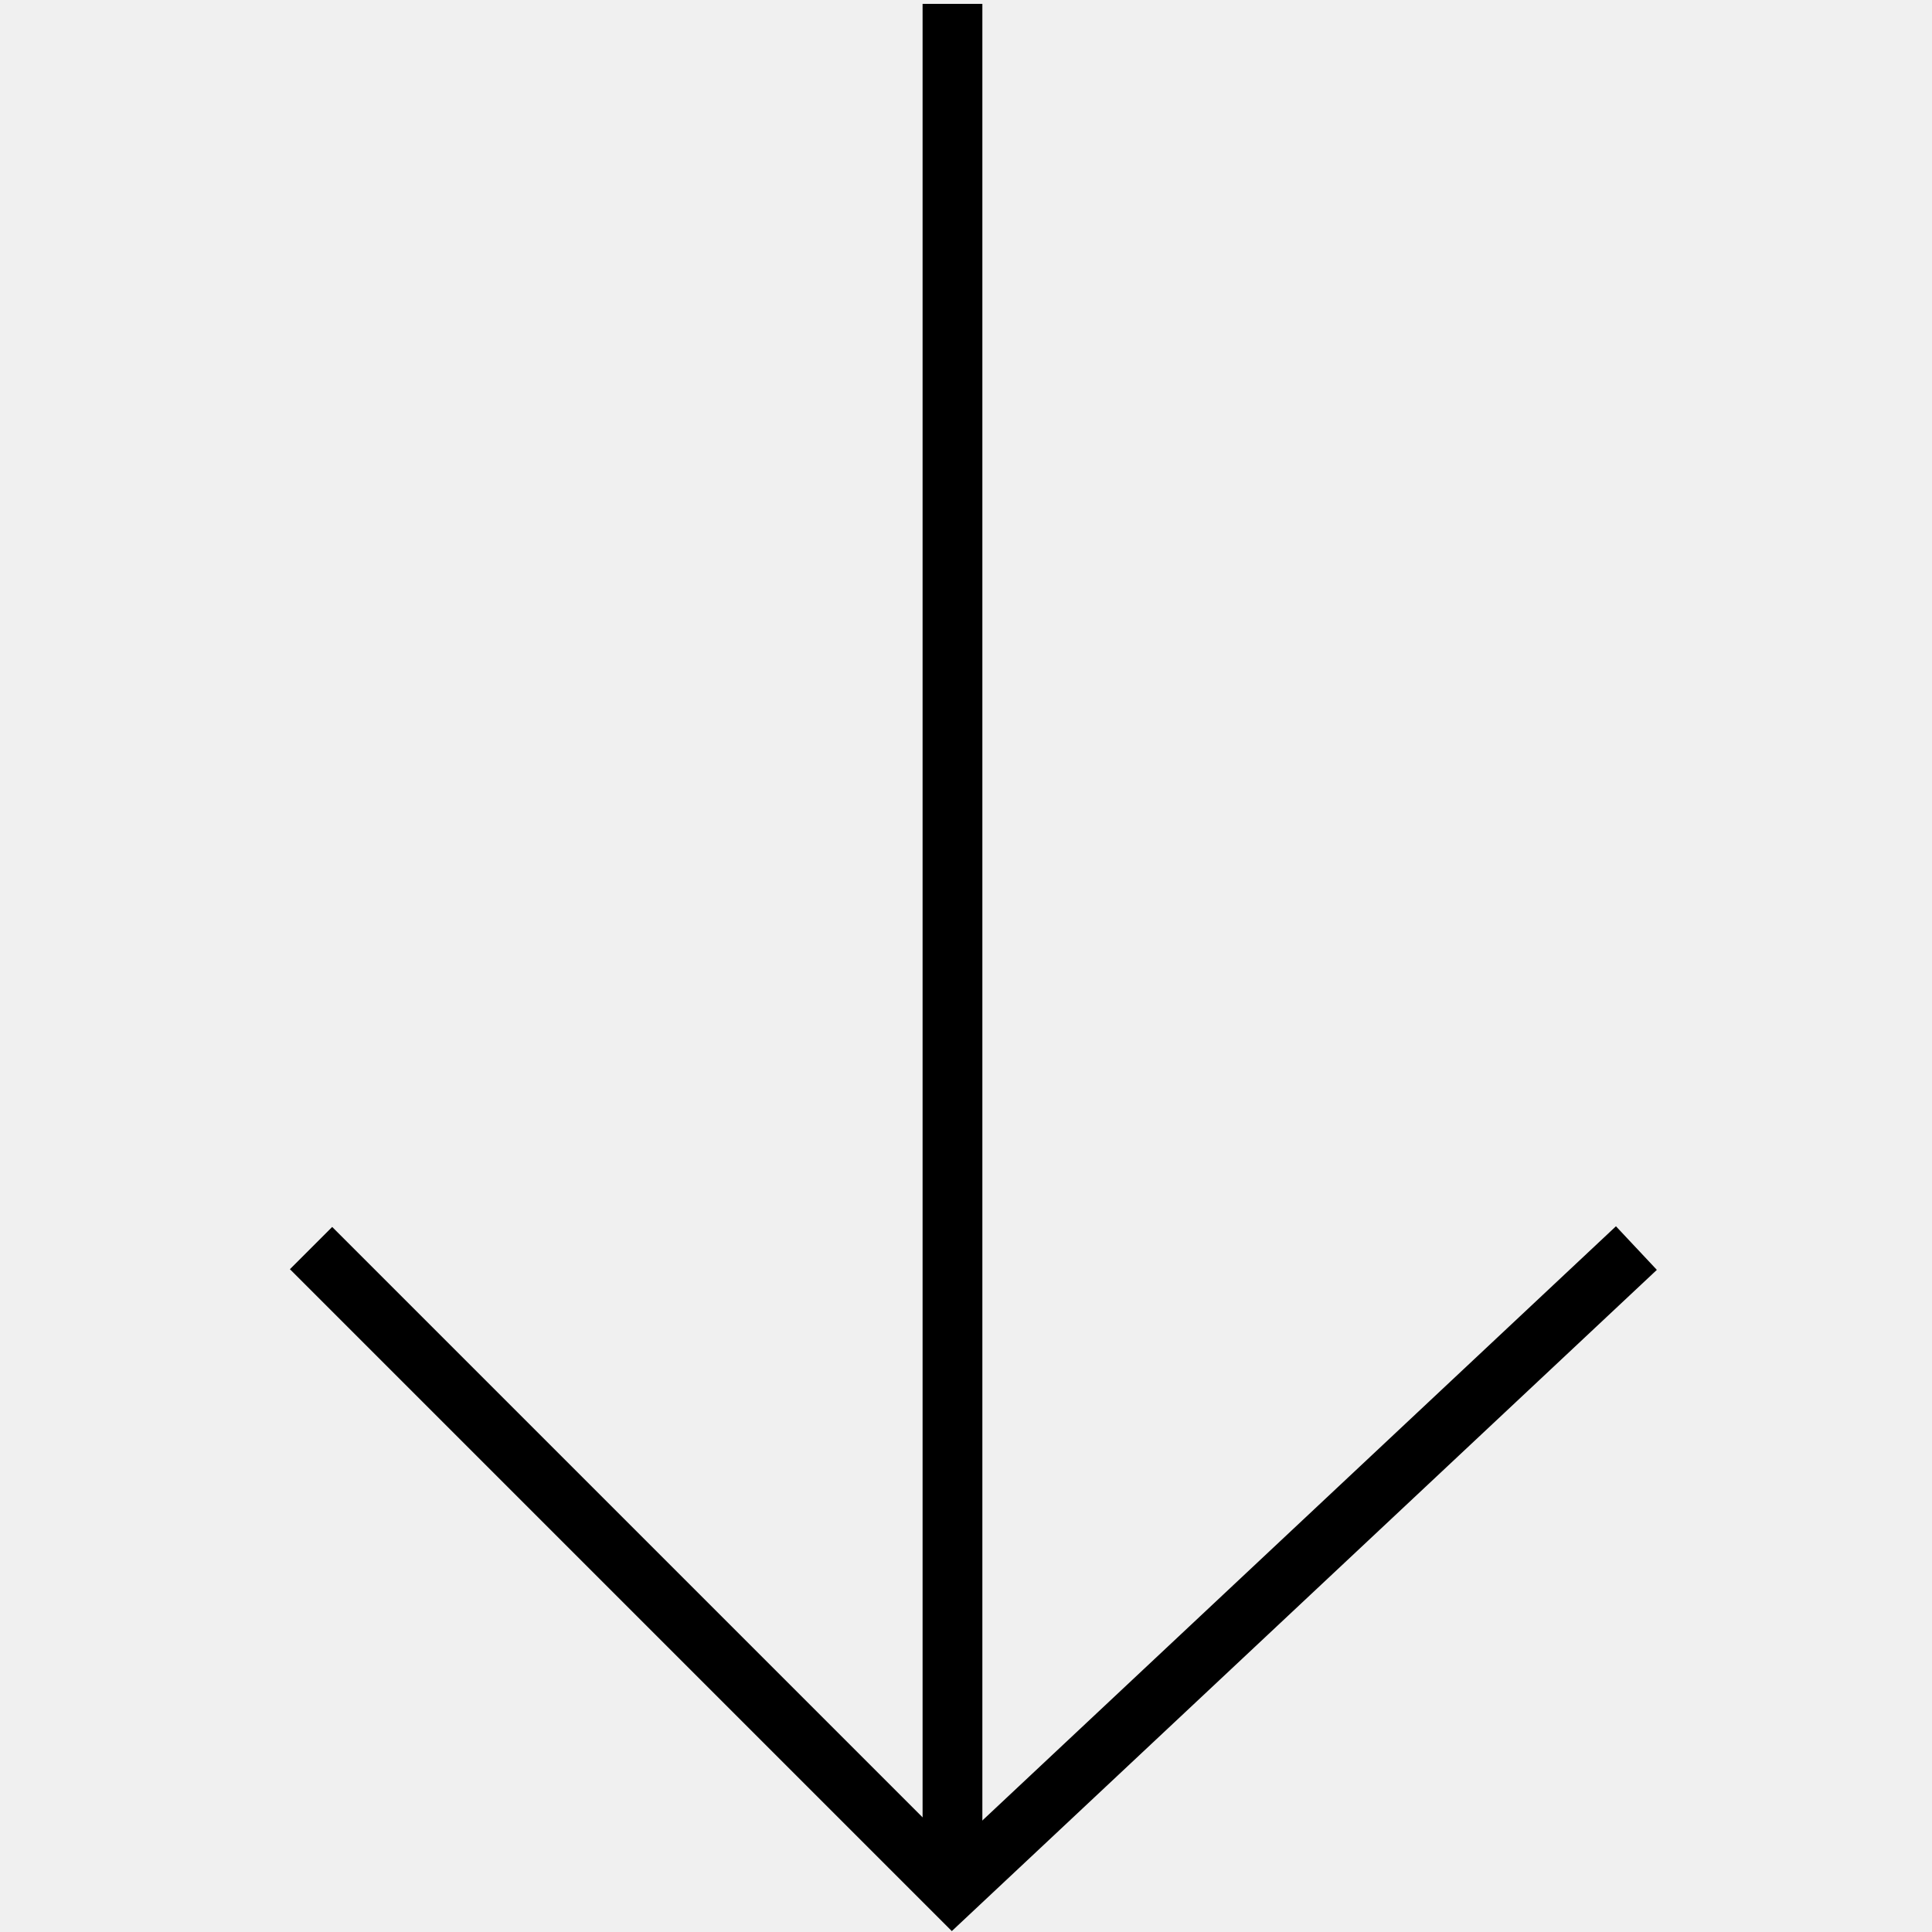
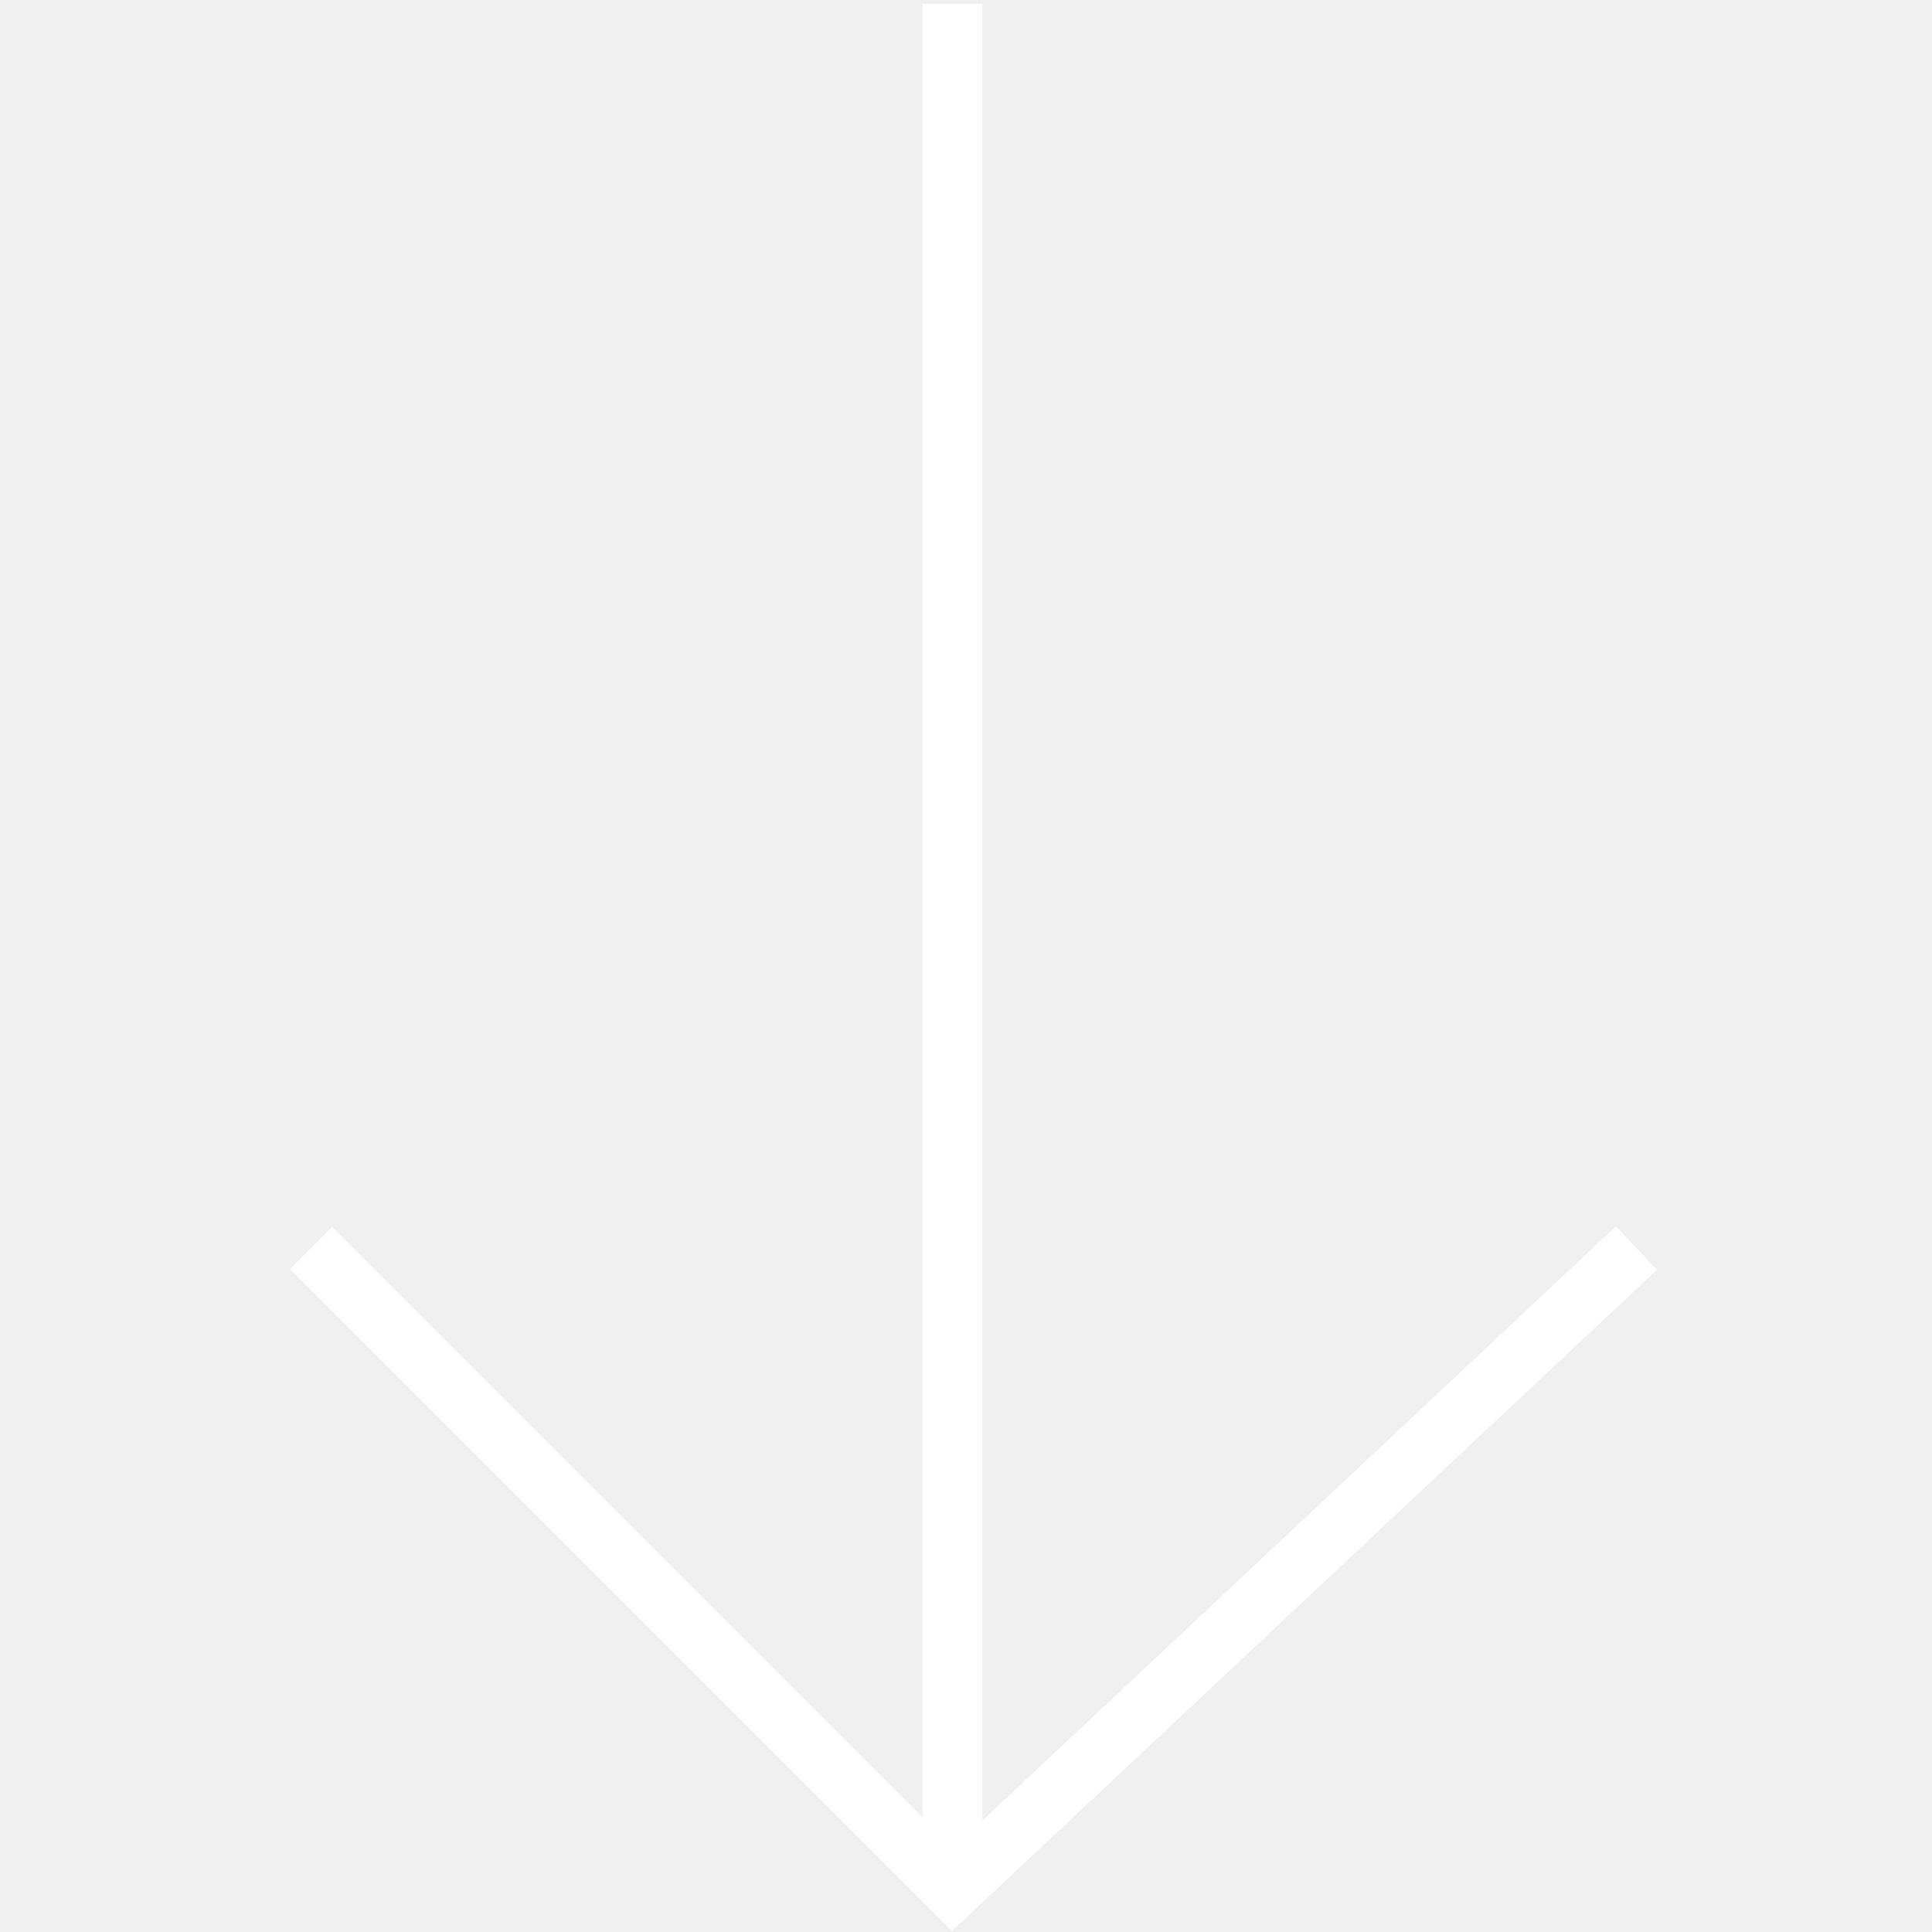
<svg xmlns="http://www.w3.org/2000/svg" version="1.1" id="Layer_1" x="0px" y="0px" viewBox="0 0 100 100" style="enable-background:new 0 0 100 100;" xml:space="preserve">
  <style type="text/css">
- 	.st0{fill:none;stroke:#000000;stroke-width:3.094;stroke-miterlimit:10;}
+ 	.st0{fill:none;stroke:white;stroke-width:3.094;stroke-miterlimit:10;}
</style>
  <g>
    <polyline class="st0" points="16.1,64.6 49.3,97.8 84.7,64.6  " />
    <line class="st0" x1="49.3" y1="0.2" x2="49.3" y2="97.8" />
  </g>
</svg>
